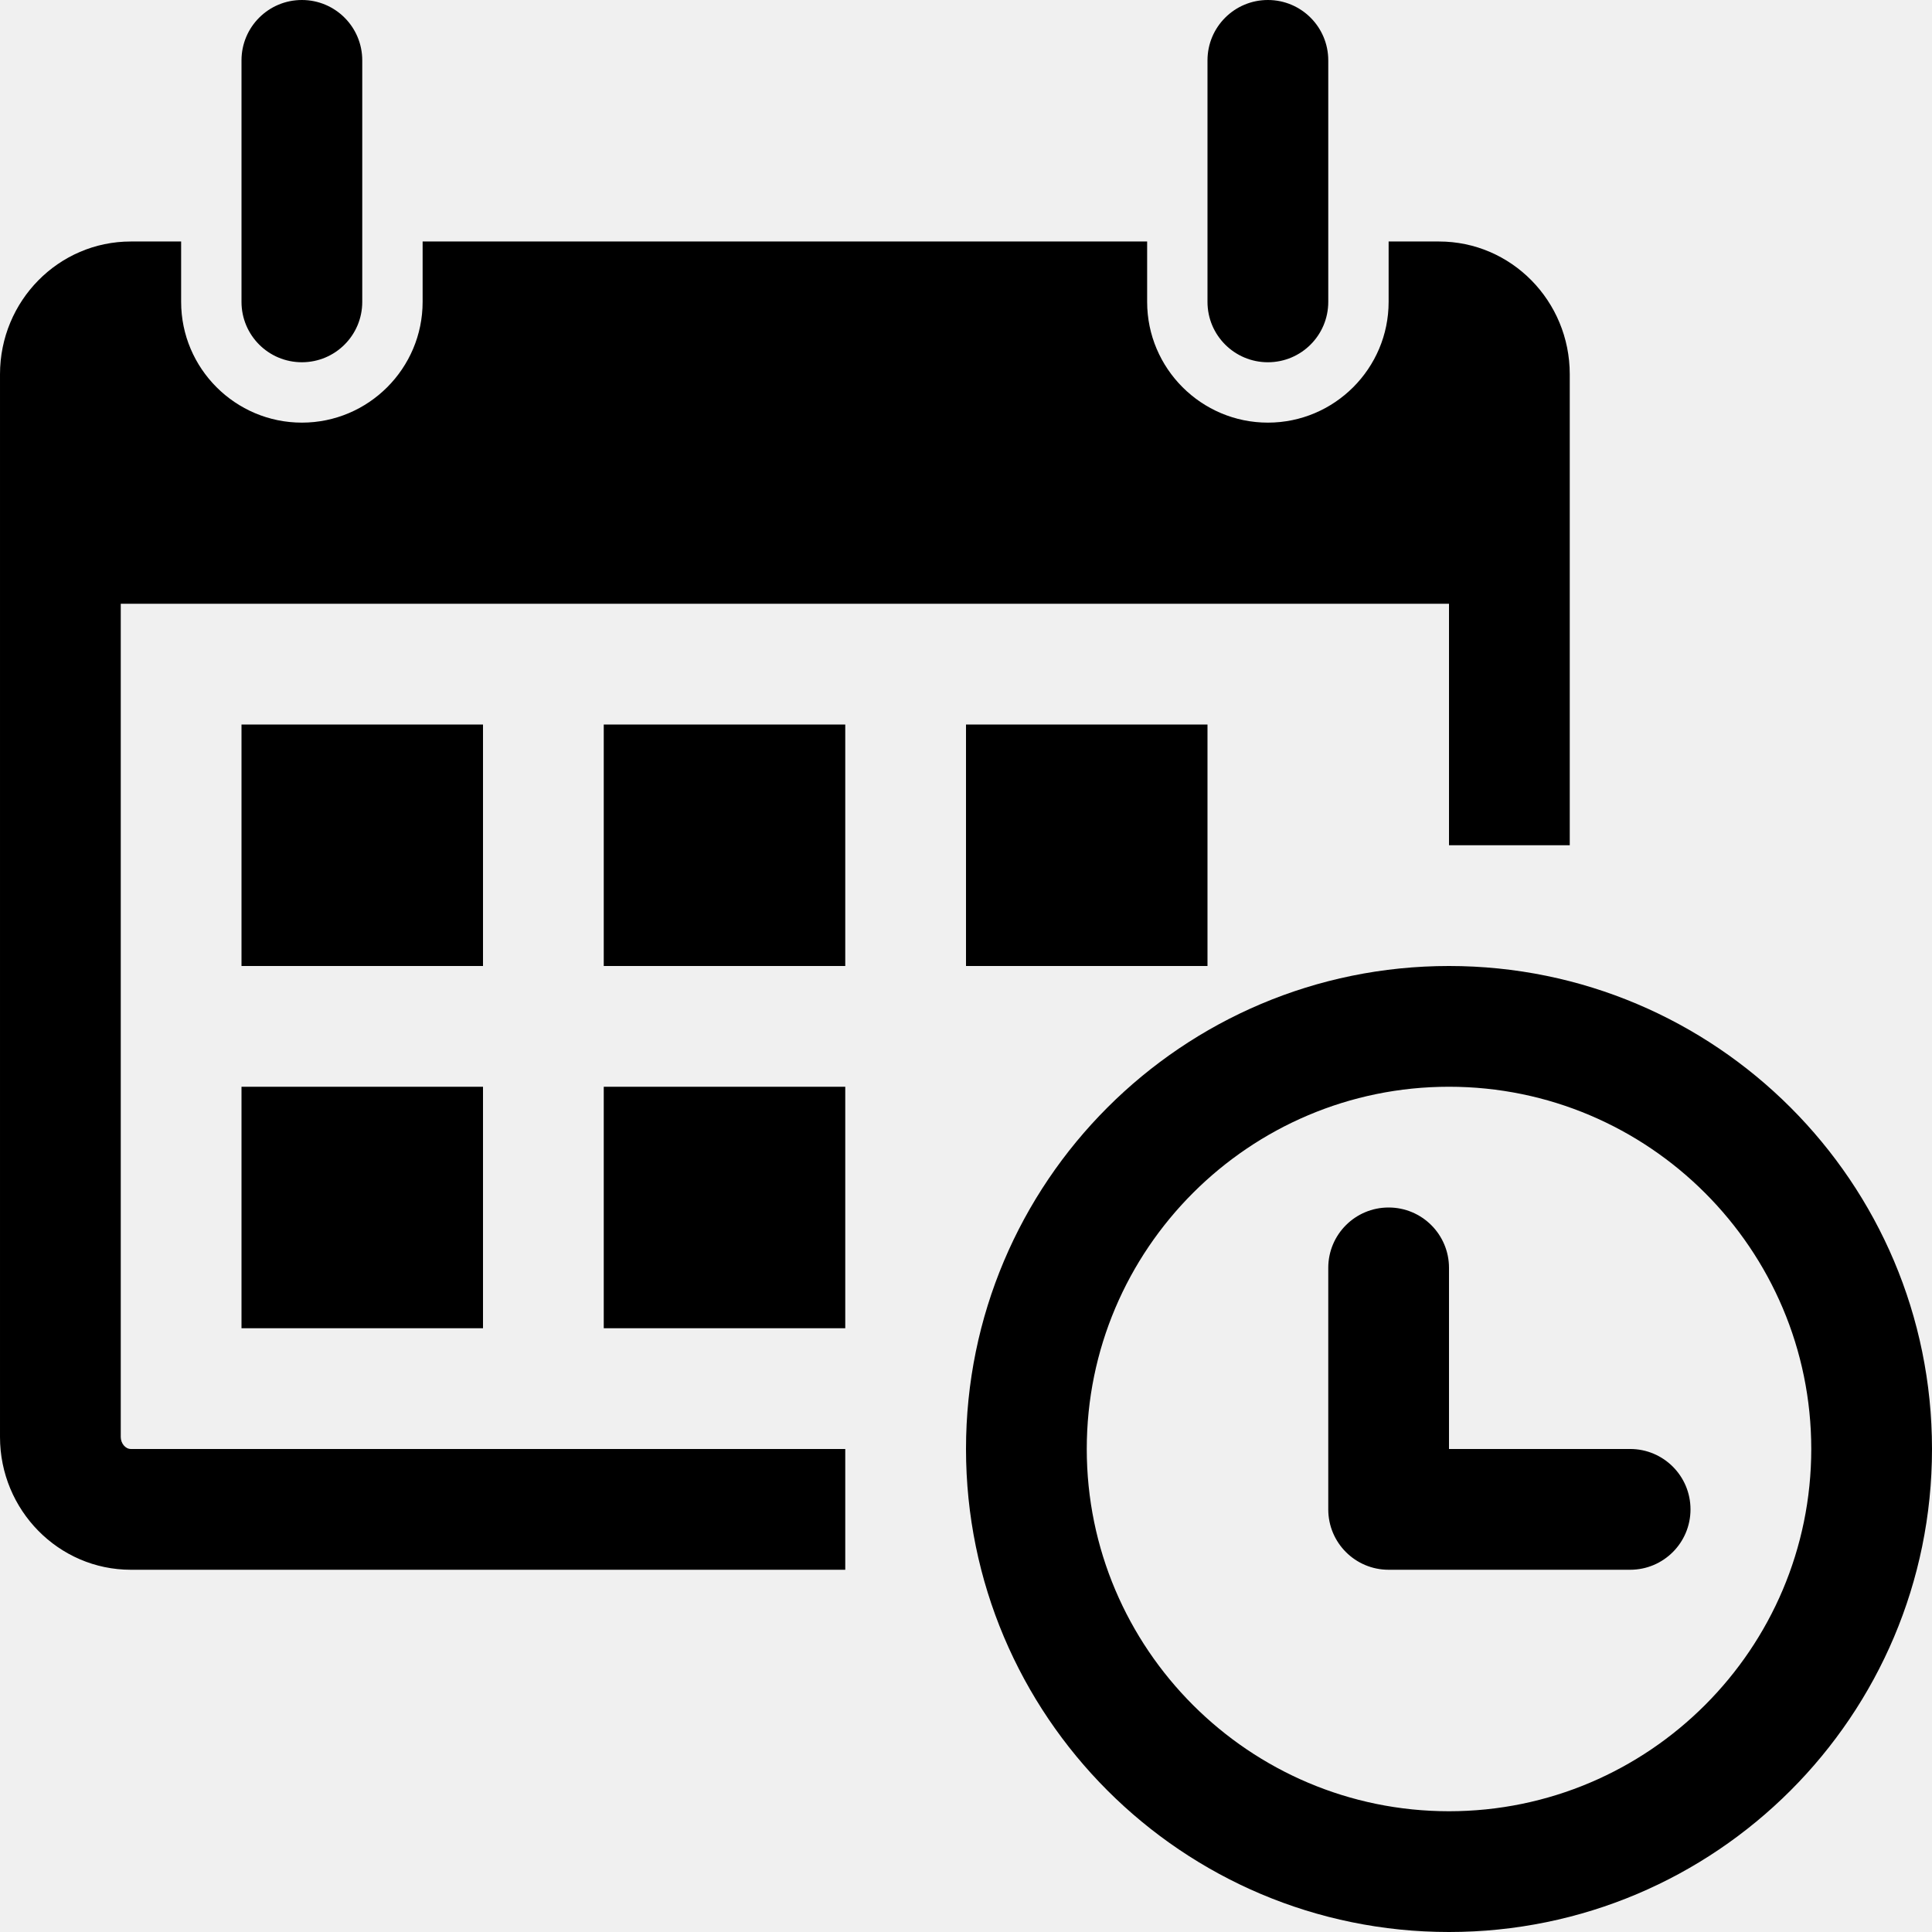
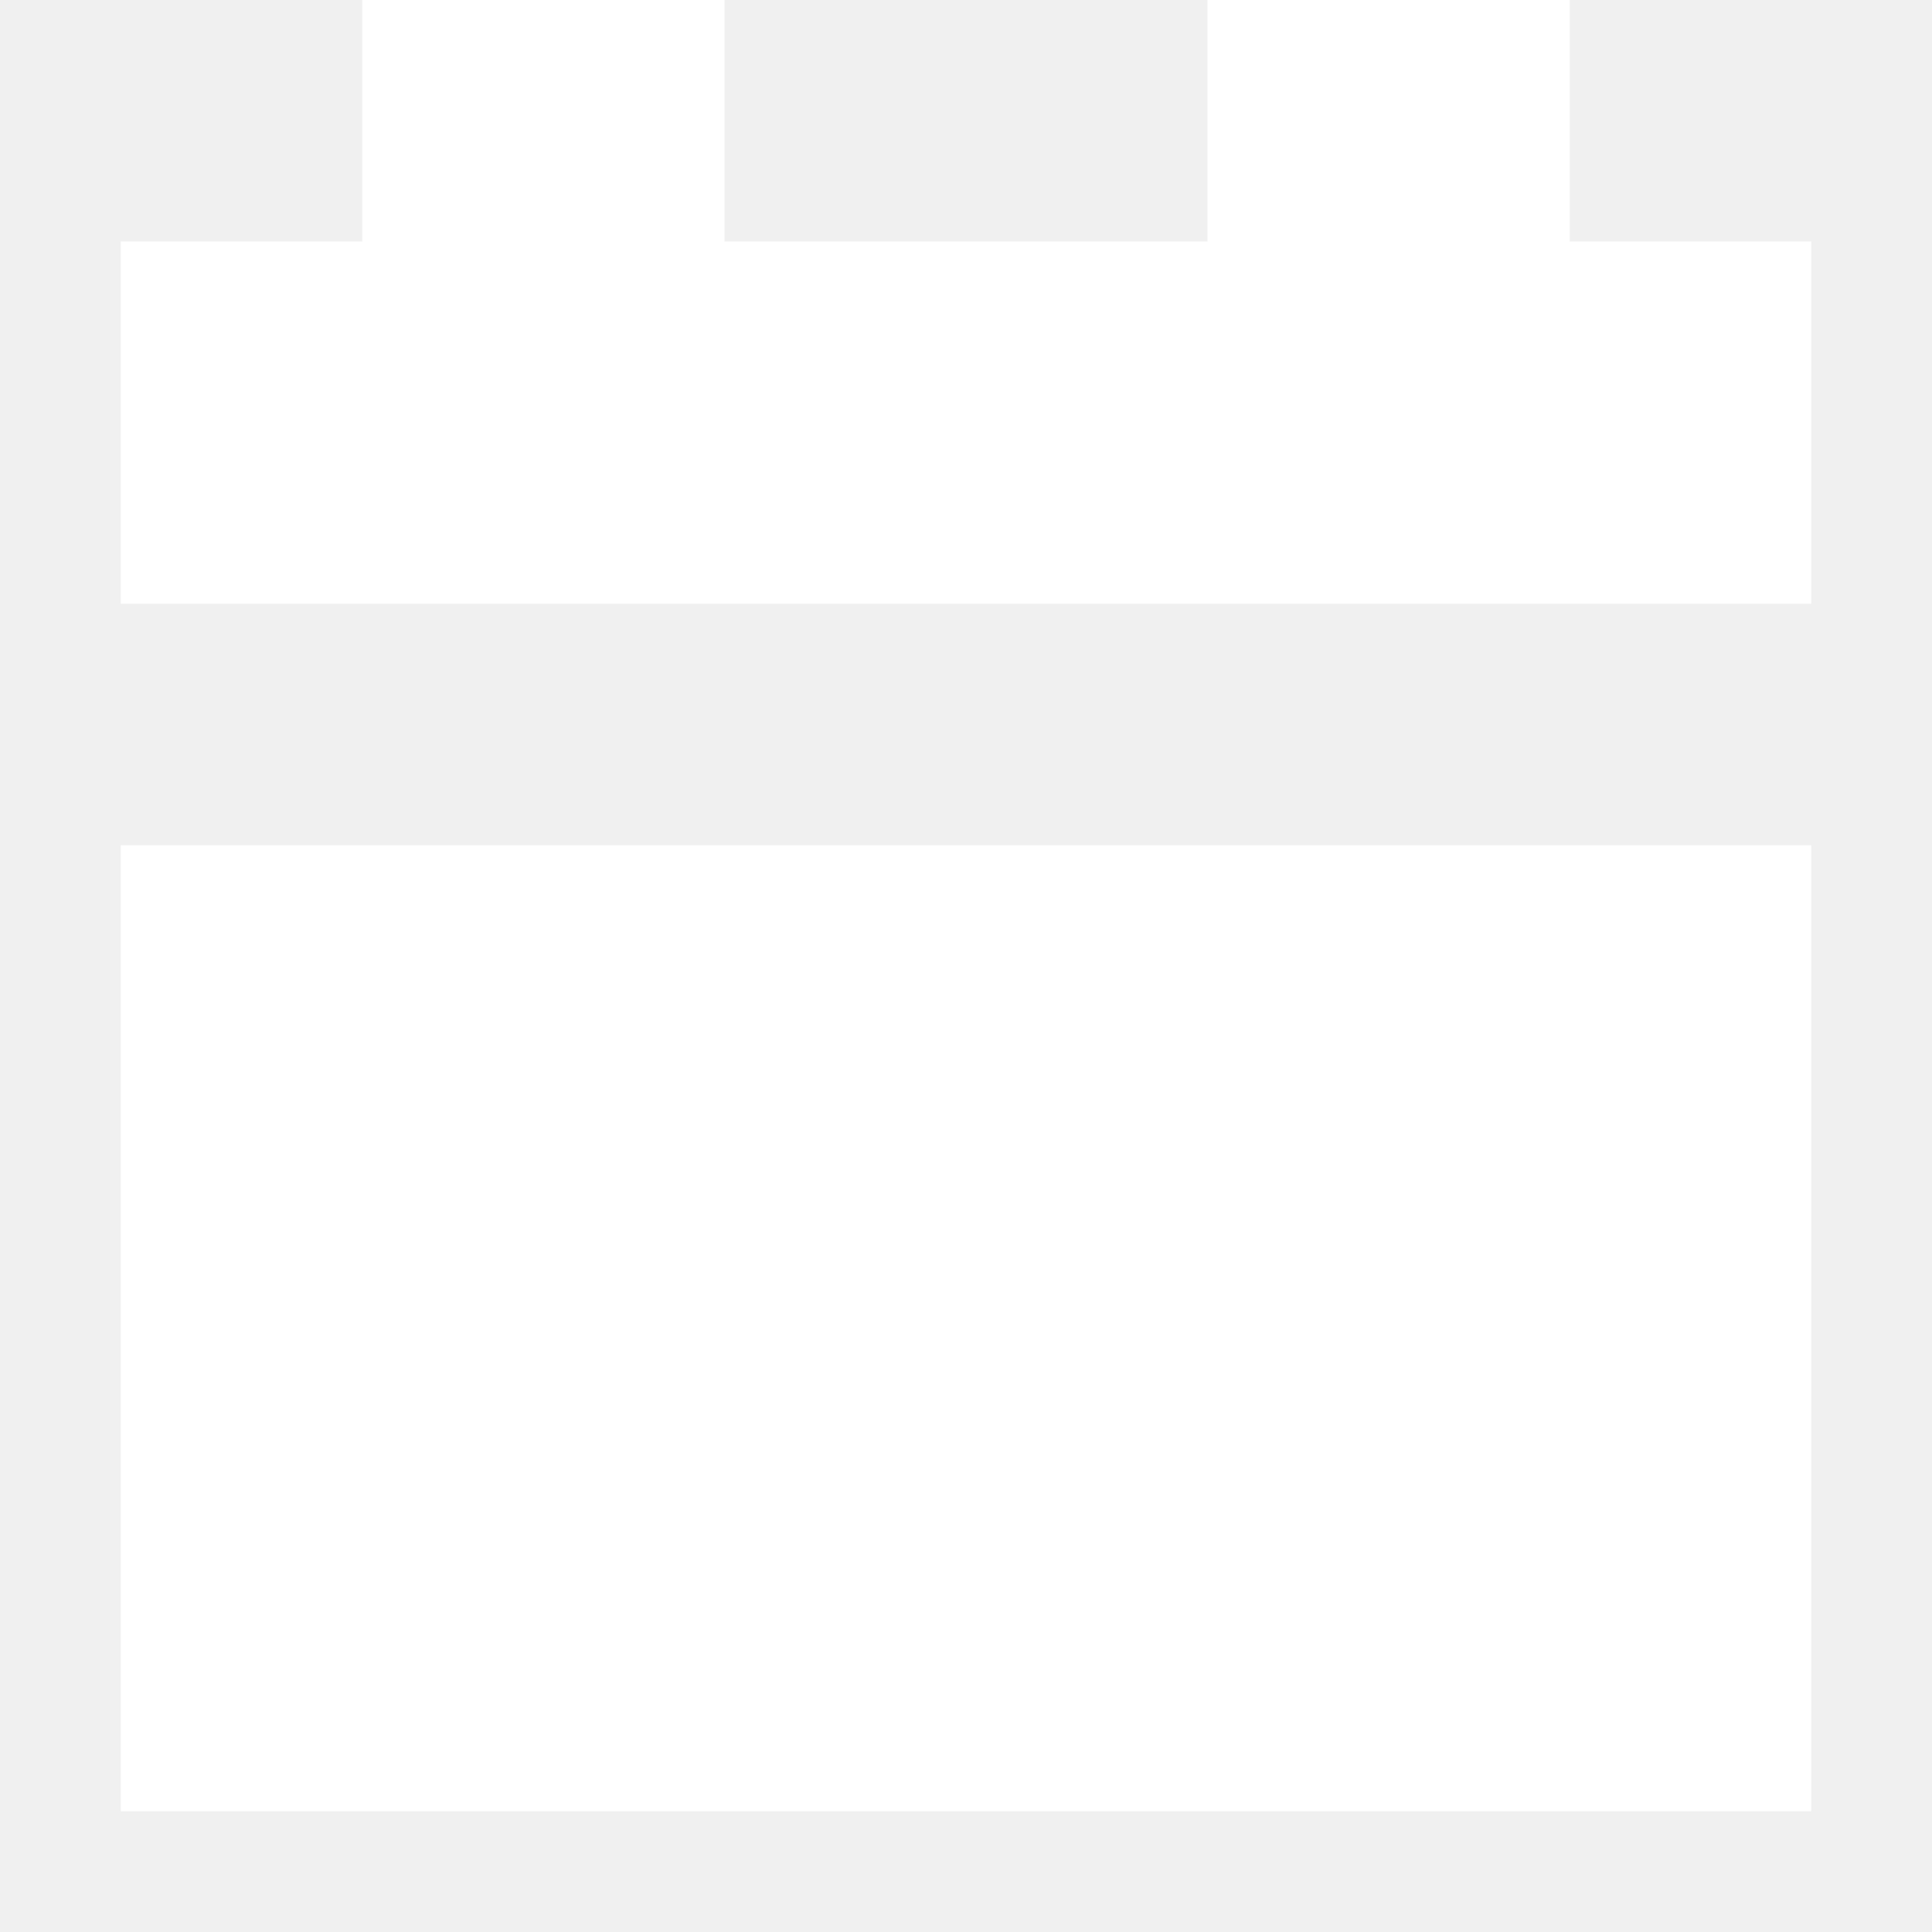
- <svg xmlns="http://www.w3.org/2000/svg" version="1.1" id="Capa_1" x="0px" y="0px" width="485.213px" height="485.212px" viewBox="0 0 485.213 485.212" style="enable-background:new 0 0 485.213 485.212;" xml:space="preserve">
-   <g>
-     <path d="M60.652,75.816V15.163C60.652,6.781,67.433,0,75.817,0c8.38,0,15.161,6.781,15.161,15.163v60.653   c0,8.38-6.781,15.161-15.161,15.161C67.433,90.978,60.652,84.196,60.652,75.816z M318.424,90.978   c8.378,0,15.163-6.781,15.163-15.161V15.163C333.587,6.781,326.802,0,318.424,0c-8.382,0-15.168,6.781-15.168,15.163v60.653   C303.256,84.196,310.042,90.978,318.424,90.978z M485.212,363.906c0,66.996-54.312,121.307-121.303,121.307   c-66.986,0-121.302-54.311-121.302-121.307c0-66.986,54.315-121.3,121.302-121.3C430.9,242.606,485.212,296.919,485.212,363.906z    M454.89,363.906c0-50.161-40.81-90.976-90.98-90.976c-50.166,0-90.976,40.814-90.976,90.976c0,50.171,40.81,90.98,90.976,90.98   C414.08,454.886,454.89,414.077,454.89,363.906z M121.305,181.955H60.652v60.651h60.653V181.955z M60.652,333.584h60.653V272.93   H60.652V333.584z M151.629,242.606h60.654v-60.651h-60.654V242.606z M151.629,333.584h60.654V272.93h-60.654V333.584z    M30.328,360.891V151.628h333.582v60.653h30.327V94c0-18.421-14.692-33.349-32.843-33.349h-12.647v15.166   c0,16.701-13.596,30.325-30.322,30.325c-16.731,0-30.326-13.624-30.326-30.325V60.651H106.14v15.166   c0,16.701-13.593,30.325-30.322,30.325c-16.733,0-30.327-13.624-30.327-30.325V60.651H32.859C14.707,60.651,0.001,75.579,0.001,94   v266.892c0,18.36,14.706,33.346,32.858,33.346h179.424v-30.331H32.859C31.485,363.906,30.328,362.487,30.328,360.891z    M303.256,242.606v-60.651h-60.648v60.651H303.256z M409.399,363.906h-45.49v-45.49c0-8.377-6.781-15.158-15.163-15.158   s-15.159,6.781-15.159,15.158v60.658c0,8.378,6.777,15.163,15.159,15.163h60.653c8.382,0,15.163-6.785,15.163-15.163   C424.562,370.692,417.781,363.906,409.399,363.906z" />
+ <svg xmlns="http://www.w3.org/2000/svg" width="800px" height="800px" viewBox="0 0 16 16" fill="none">
+   <g id="SVGRepo_bgCarrier" stroke-width="0" />
+   <g id="SVGRepo_tracerCarrier" stroke-linecap="round" stroke-linejoin="round" />
+   <g id="SVGRepo_iconCarrier">
+     <path d="M6 0H3V2H1V5H15V2H13V0H10V2H6V0Z" fill="#ffffff" />
+     <path d="M15 7H1V15H15V7Z" fill="#ffffff" />
  </g>
-   <g>
- </g>
-   <g>
- </g>
-   <g>
- </g>
-   <g>
- </g>
-   <g>
- </g>
-   <g>
- </g>
-   <g>
- </g>
-   <g>
- </g>
-   <g>
- </g>
-   <g>
- </g>
-   <g>
- </g>
-   <g>
- </g>
-   <g>
- </g>
-   <g>
- </g>
-   <g>
- </g>
</svg>
